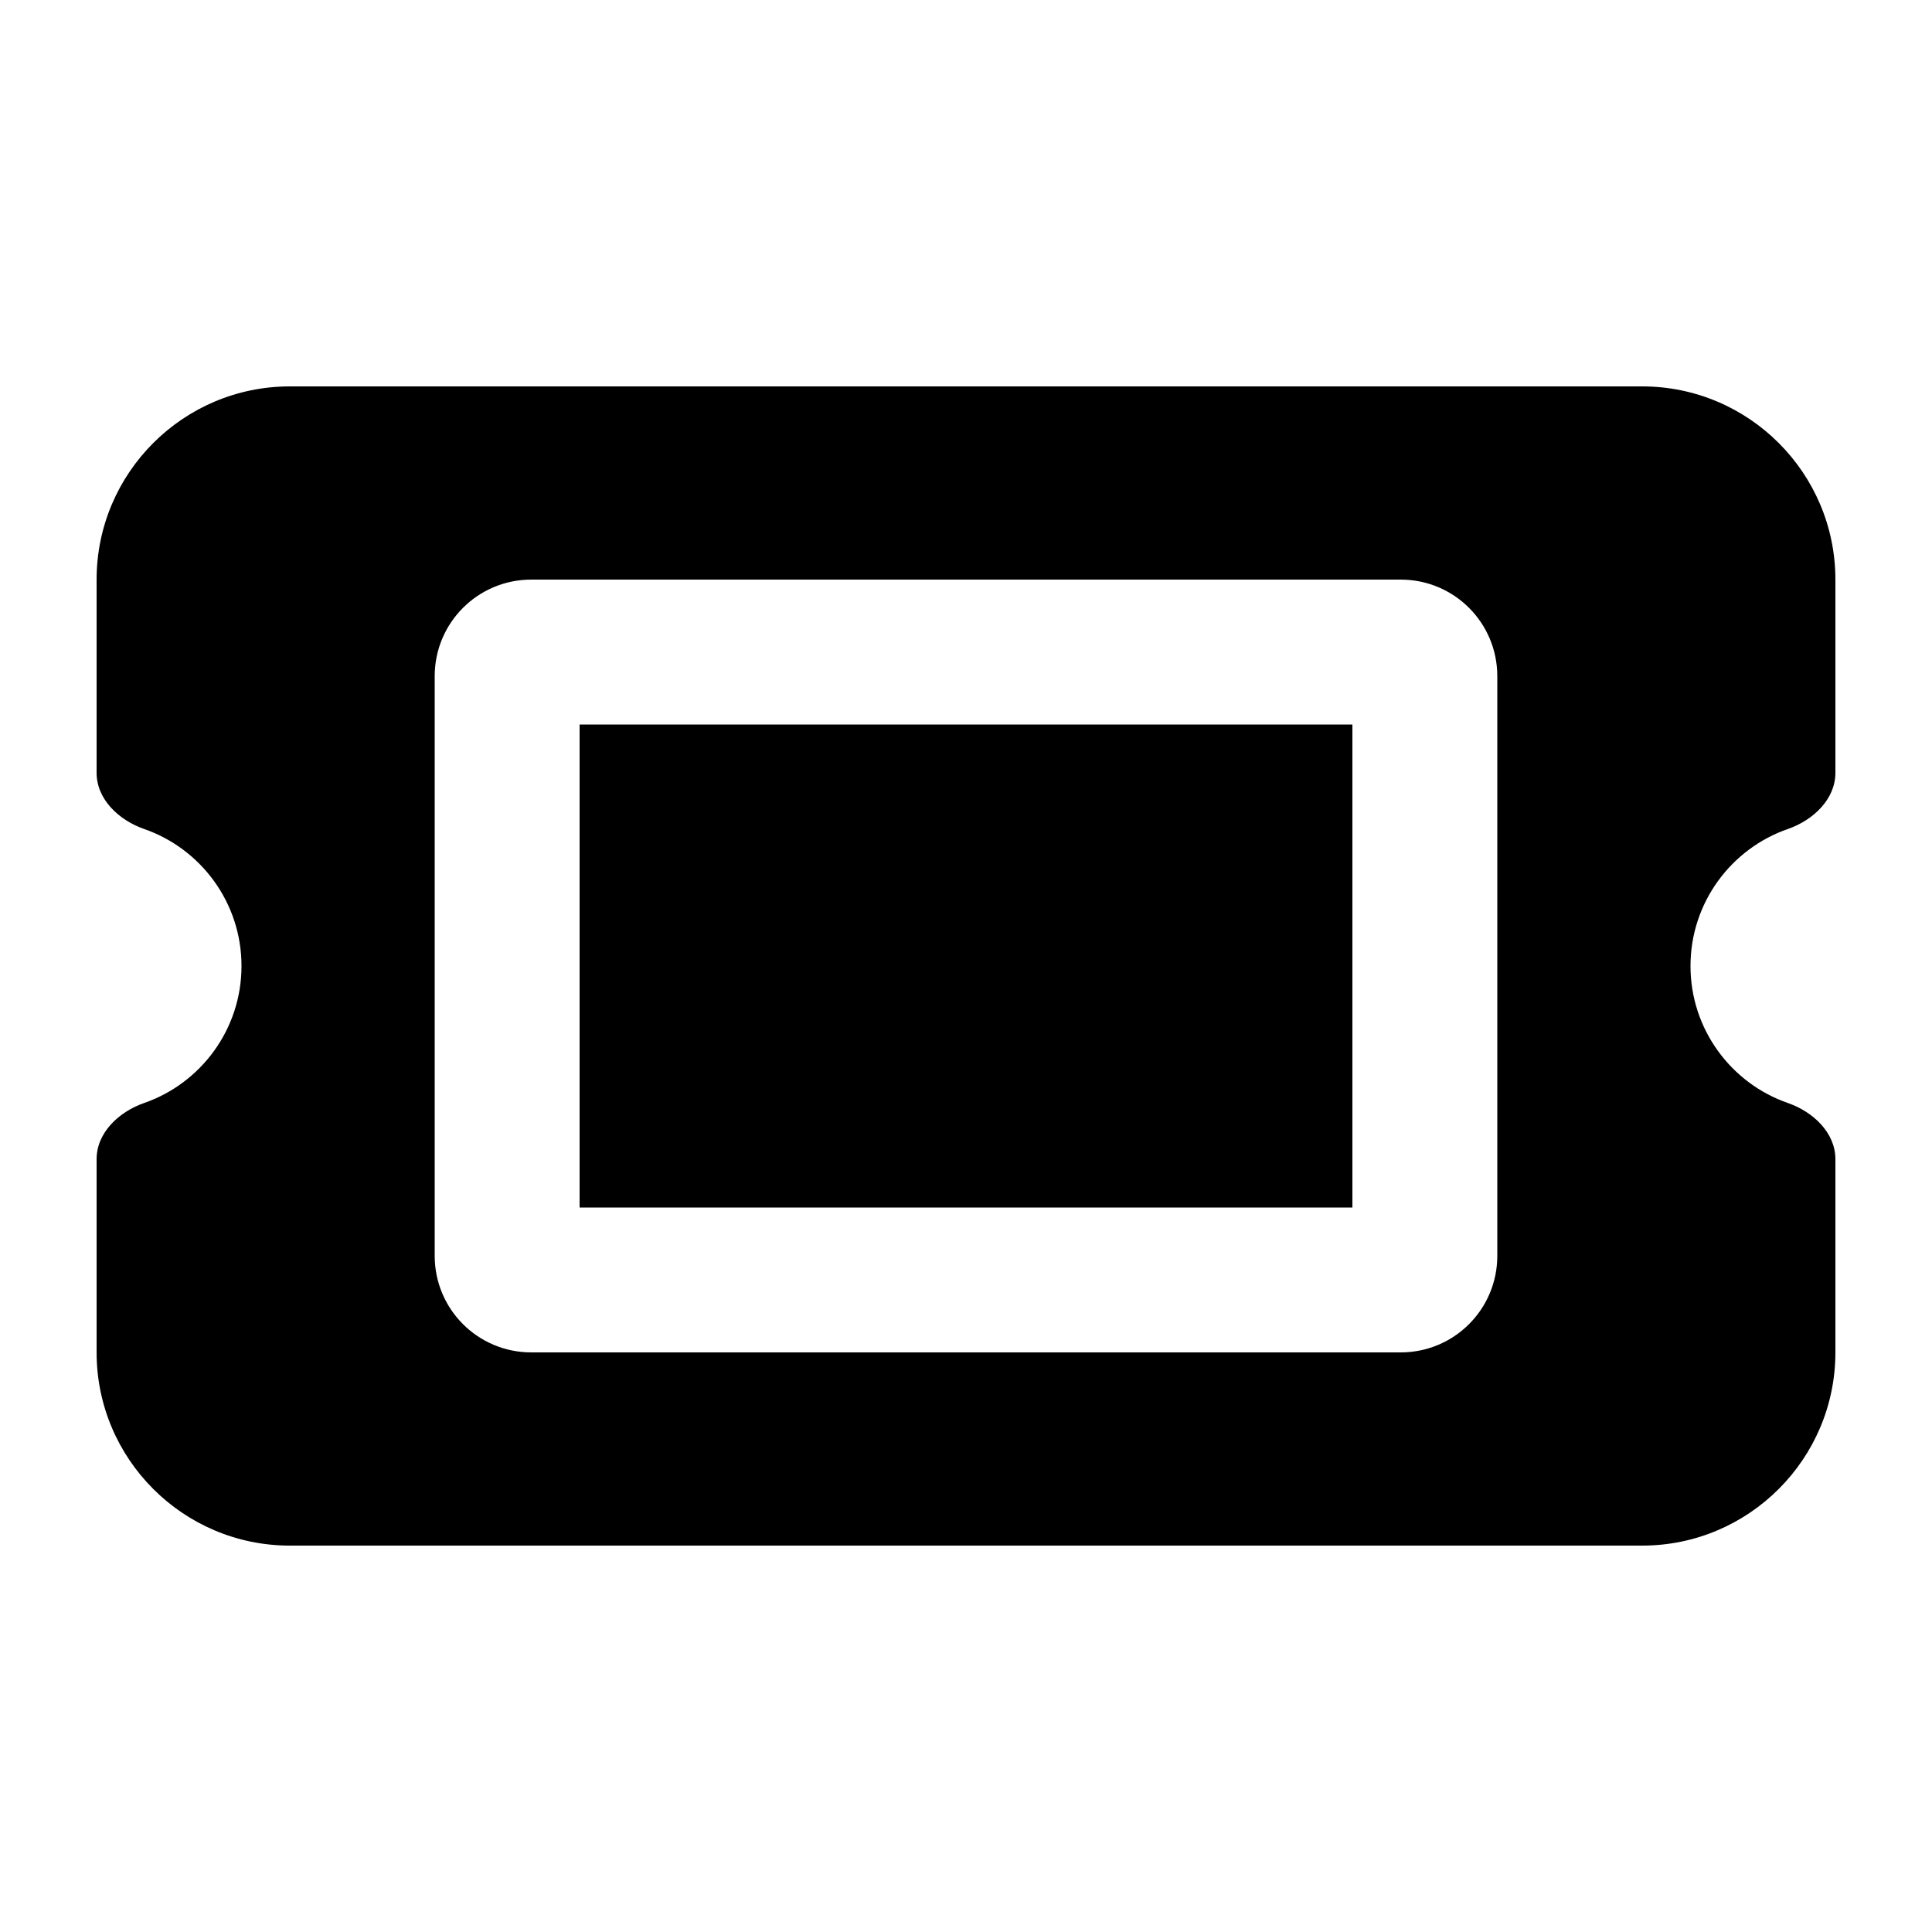
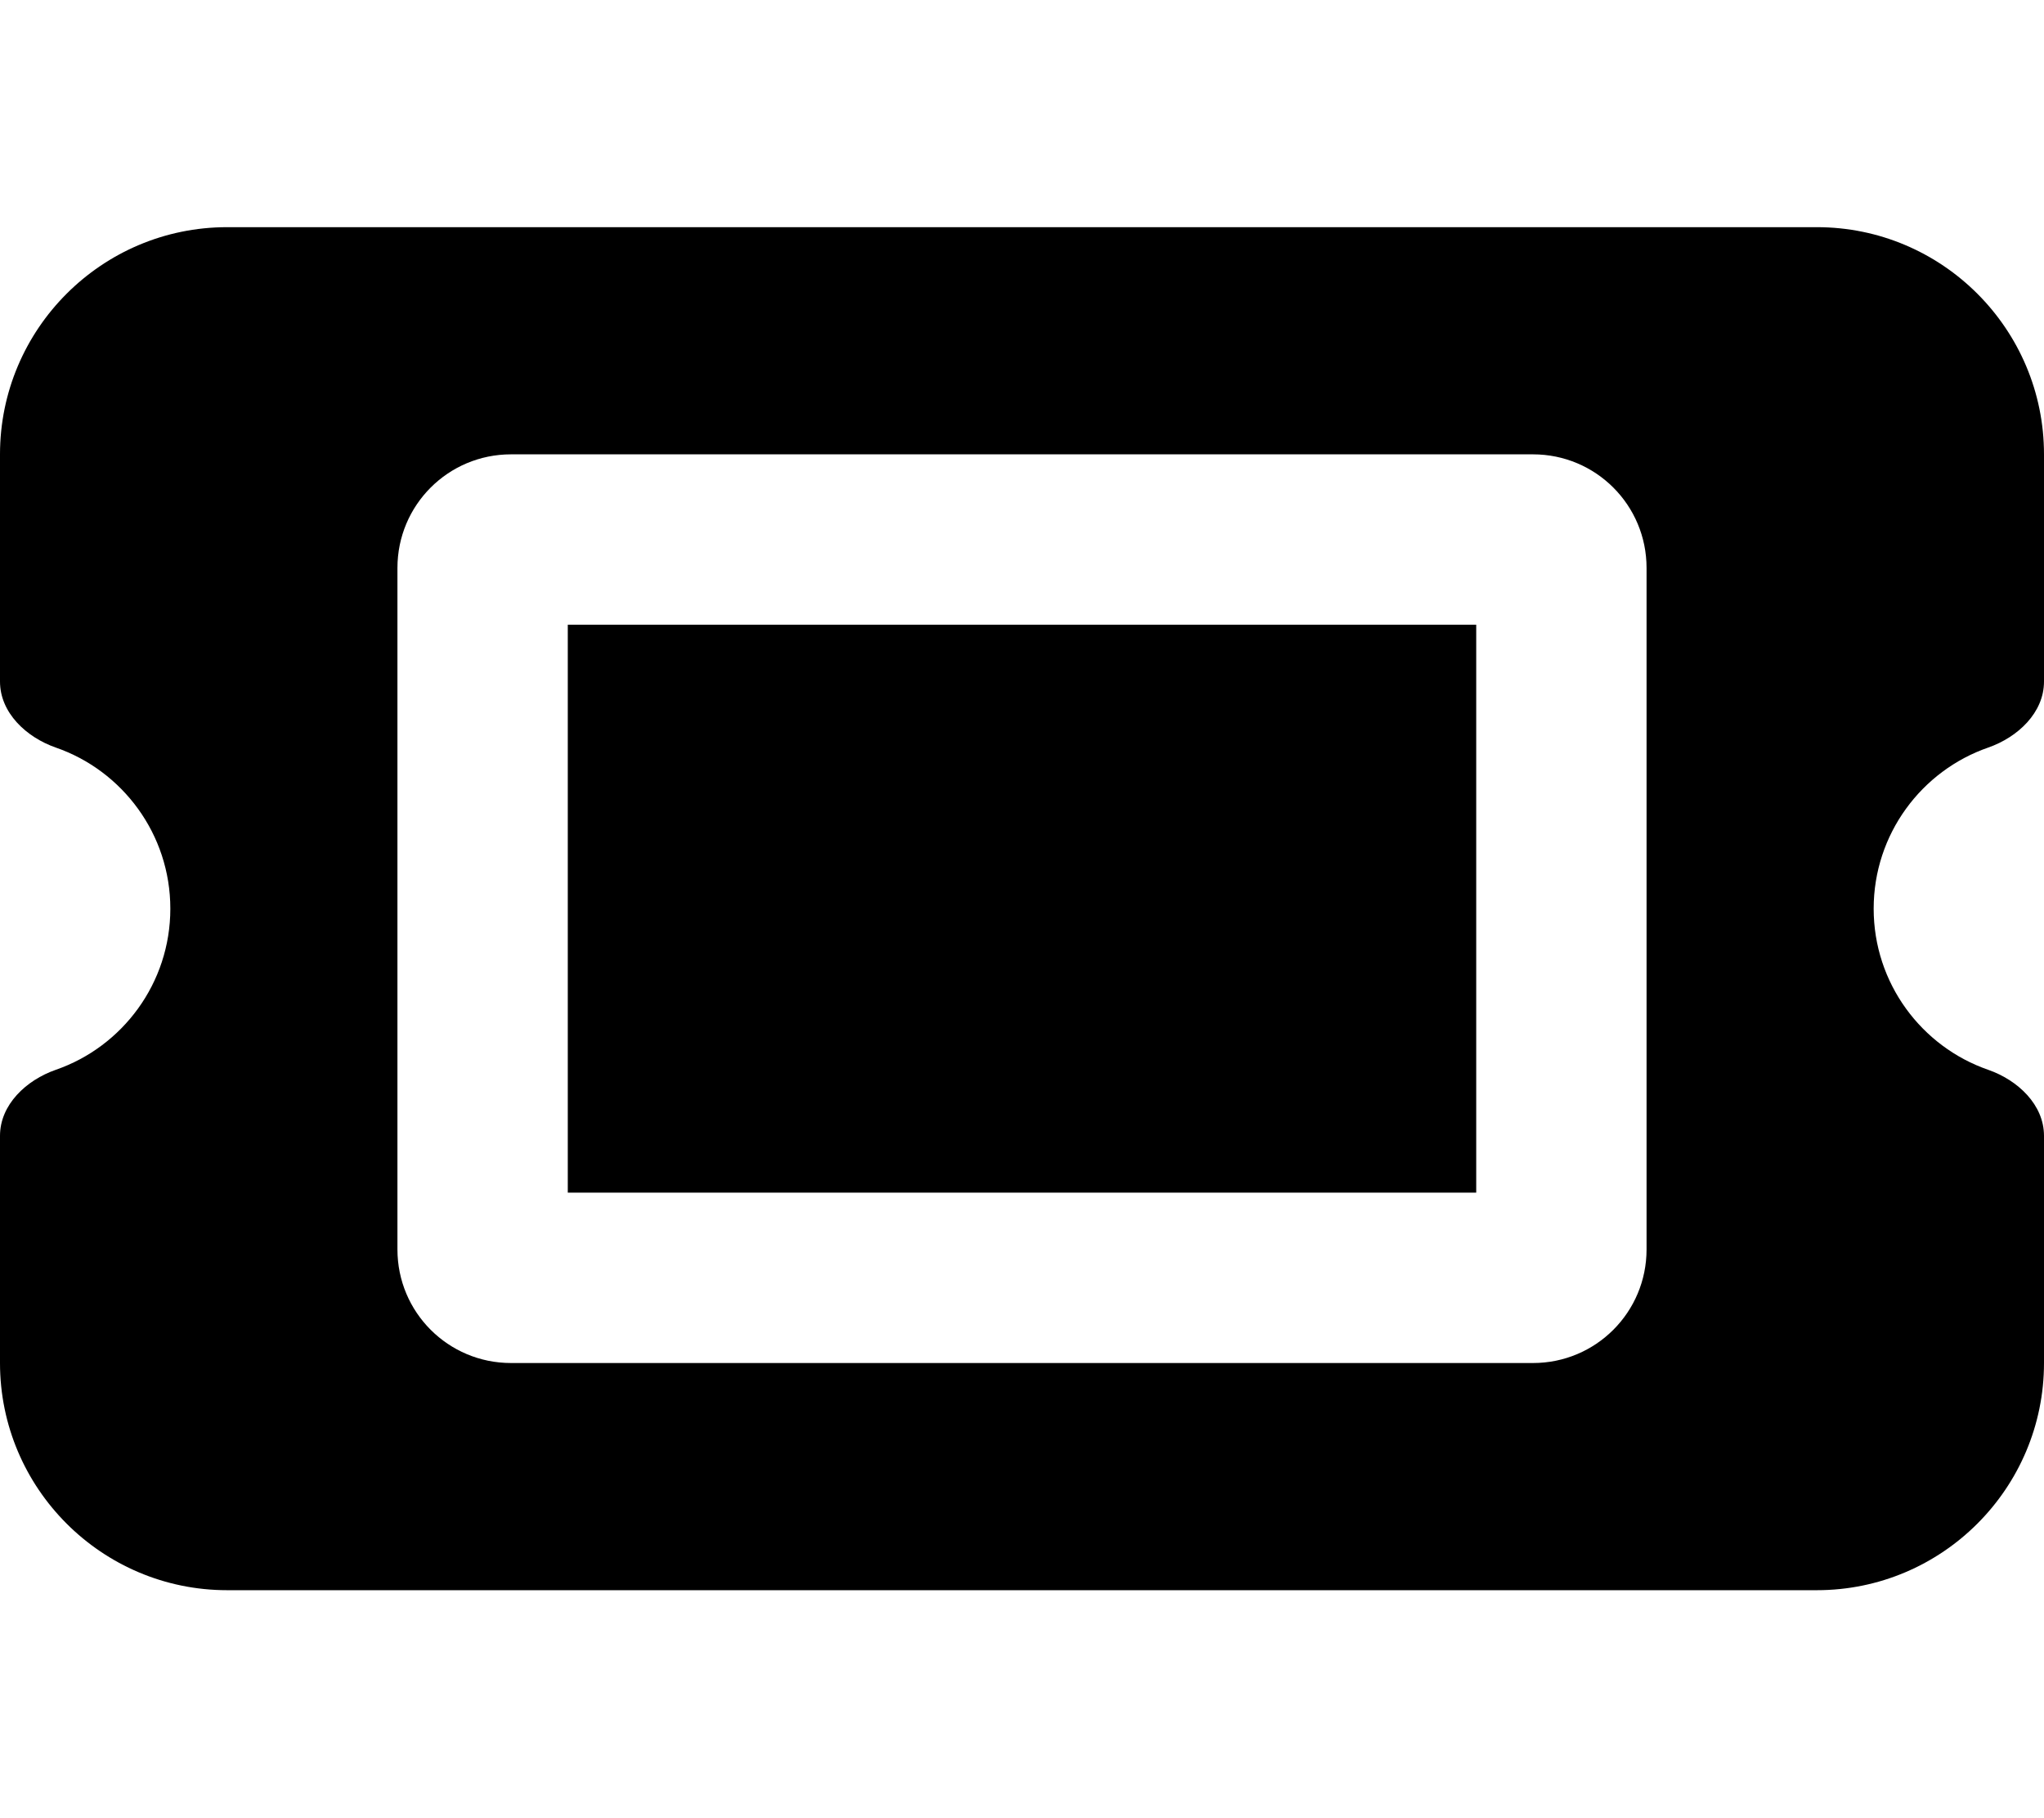
- <svg xmlns="http://www.w3.org/2000/svg" viewBox="0 0 640 640">
-   <path d="M96 128C60.7 128 32 156.7 32 192L32 256C32 264.8 39.4 271.7 47.7 274.6C66.5 281.1 80 299 80 320C80 341 66.5 358.9 47.7 365.4C39.4 368.3 32 375.2 32 384L32 448C32 483.3 60.7 512 96 512L544 512C579.3 512 608 483.3 608 448L608 384C608 375.2 600.6 368.3 592.3 365.4C573.5 358.9 560 341 560 320C560 299 573.5 281.1 592.3 274.6C600.6 271.7 608 264.8 608 256L608 192C608 156.7 579.3 128 544 128L96 128zM448 400L448 240L192 240L192 400L448 400zM144 224C144 206.3 158.3 192 176 192L464 192C481.7 192 496 206.3 496 224L496 416C496 433.7 481.7 448 464 448L176 448C158.3 448 144 433.7 144 416L144 224z" />
+ <svg xmlns="http://www.w3.org/2000/svg" viewBox="0 0 576 512">
+   <path d="M64 64C28.7 64 0 92.7 0 128l0 64C0 200.8 7.4 207.7 15.7 210.6 34.5 217.1 48 235 48 256s-13.5 38.9-32.3 45.4C7.4 304.3 0 311.2 0 320l0 64c0 35.3 28.7 64 64 64l448 0c35.3 0 64-28.7 64-64l0-64c0-8.8-7.4-15.7-15.7-18.6-18.8-6.5-32.3-24.4-32.3-45.4s13.5-38.9 32.3-45.4c8.3-2.9 15.7-9.8 15.7-18.6l0-64c0-35.3-28.7-64-64-64L64 64zM416 336l0-160-256 0 0 160 256 0zM112 160c0-17.7 14.3-32 32-32l288 0c17.7 0 32 14.3 32 32l0 192c0 17.7-14.3 32-32 32l-288 0c-17.7 0-32-14.3-32-32l0-192z" />
</svg>
